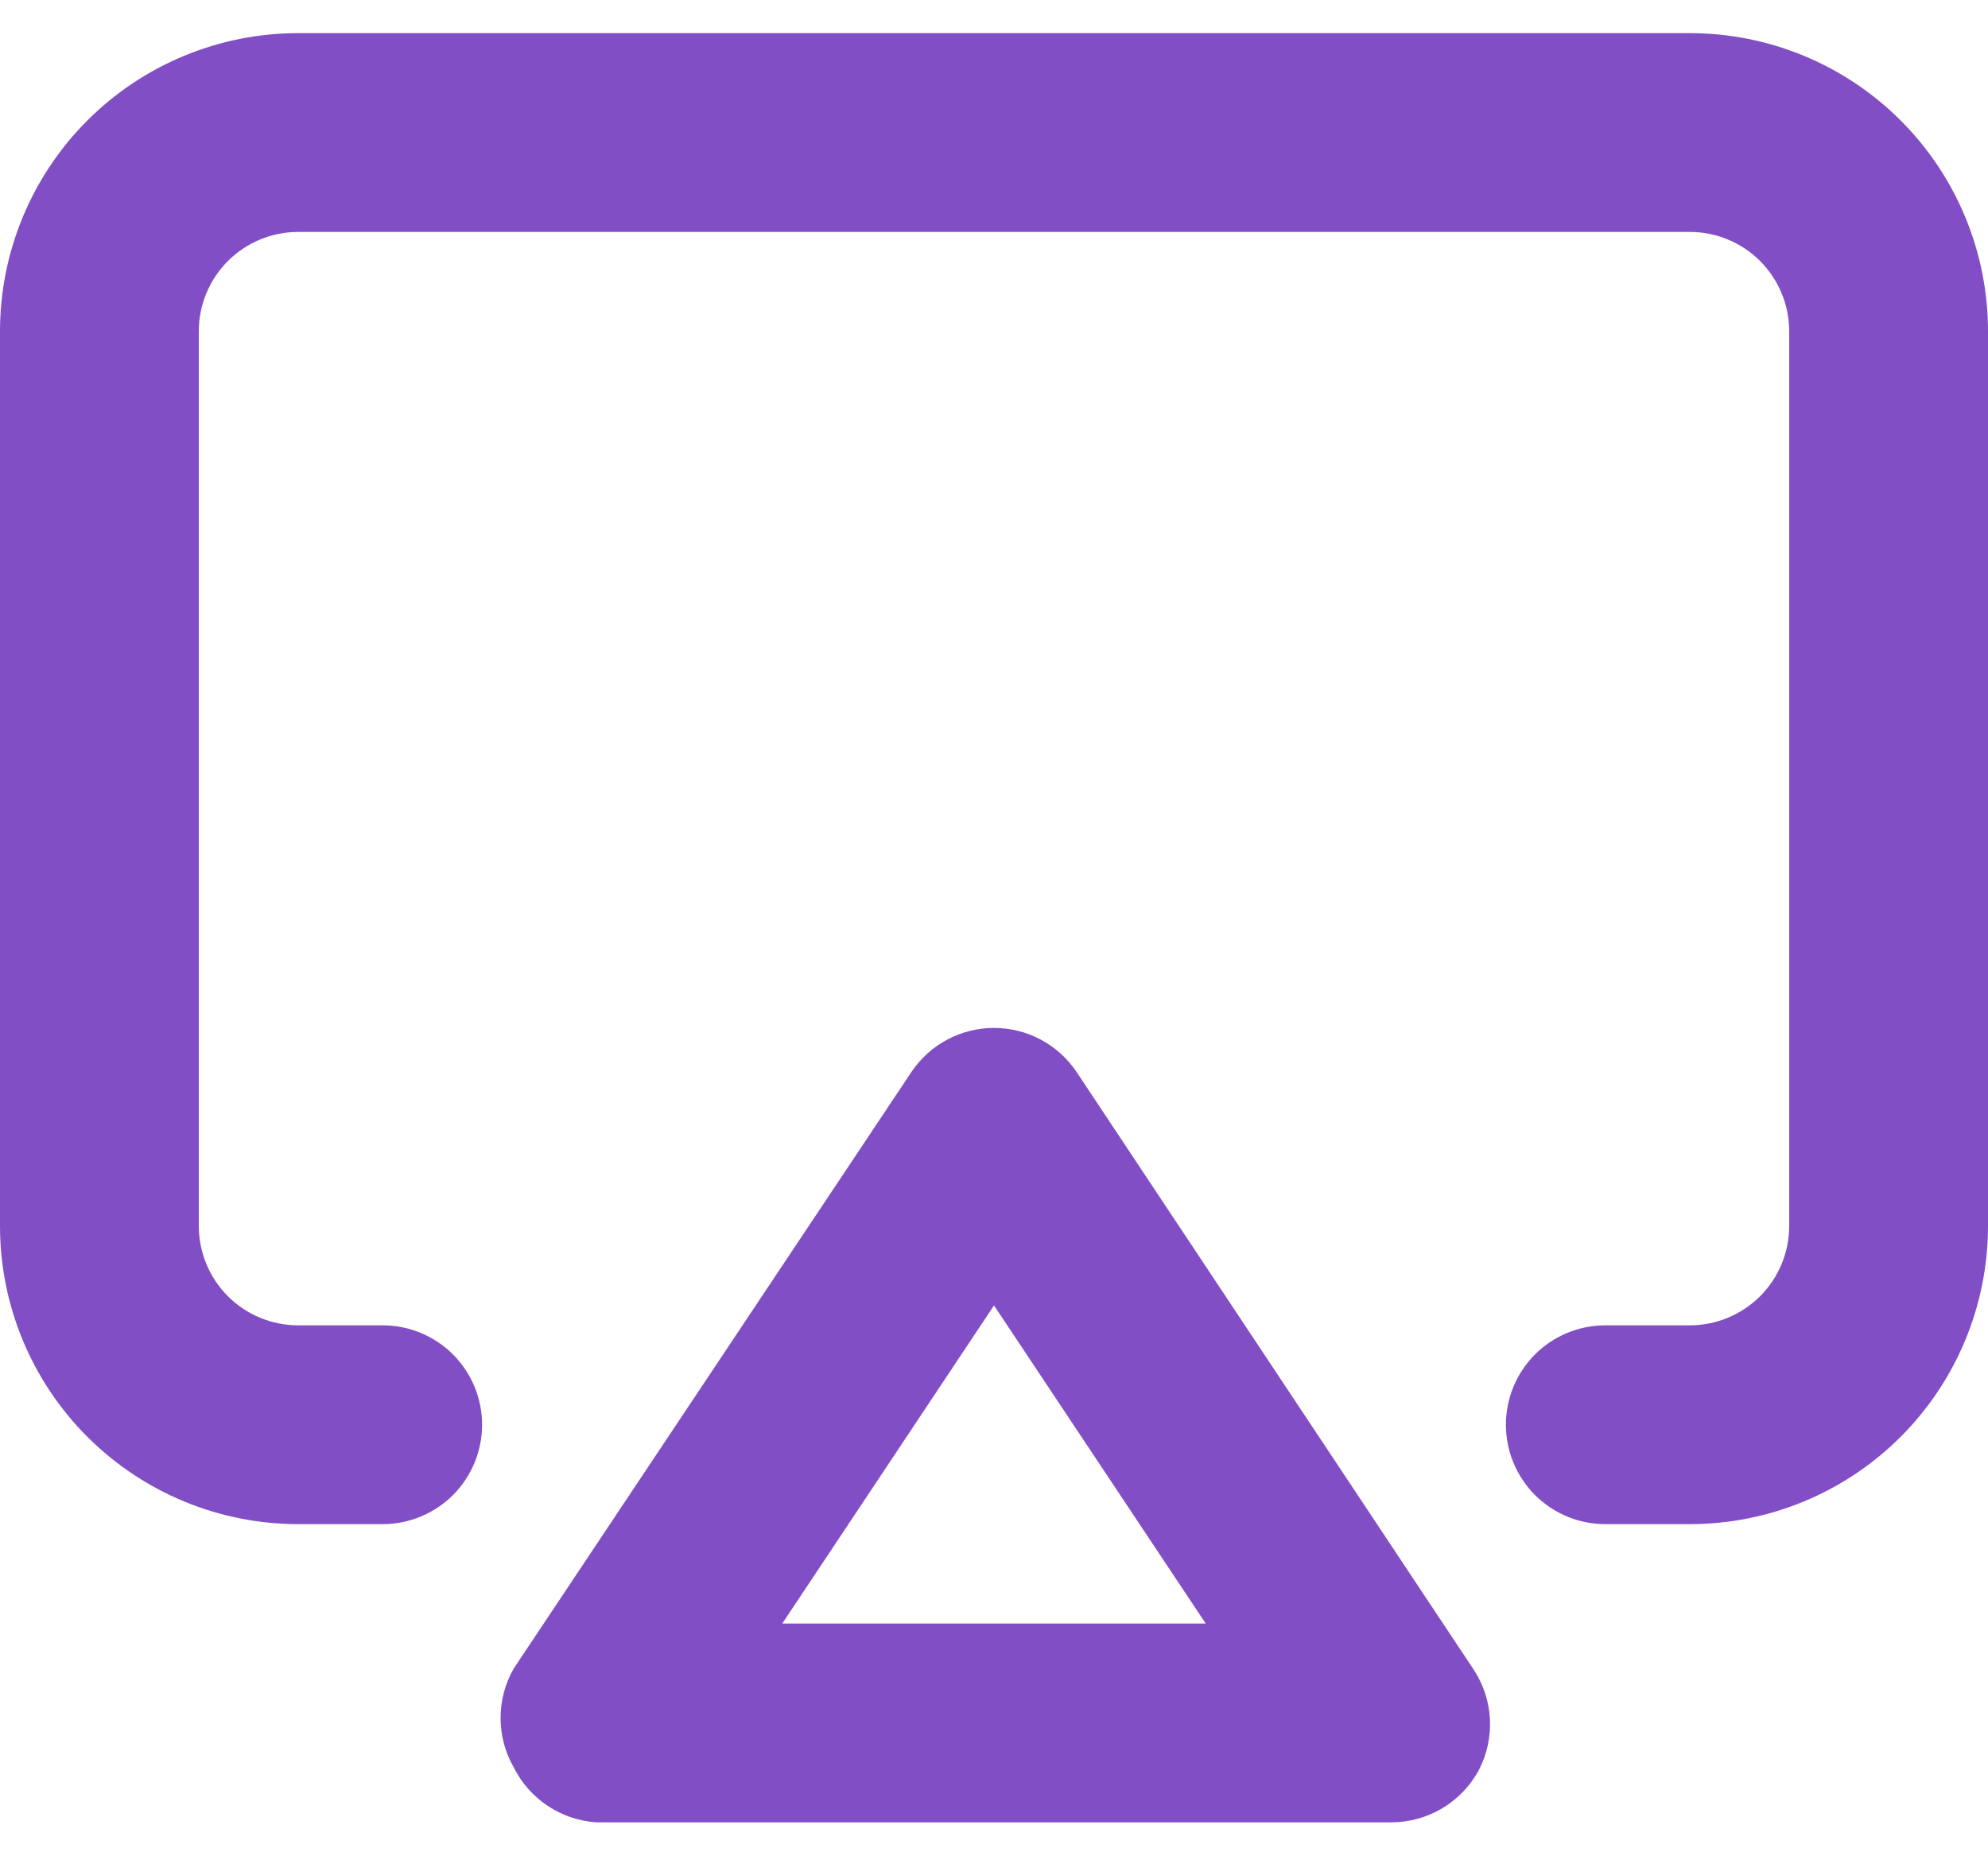
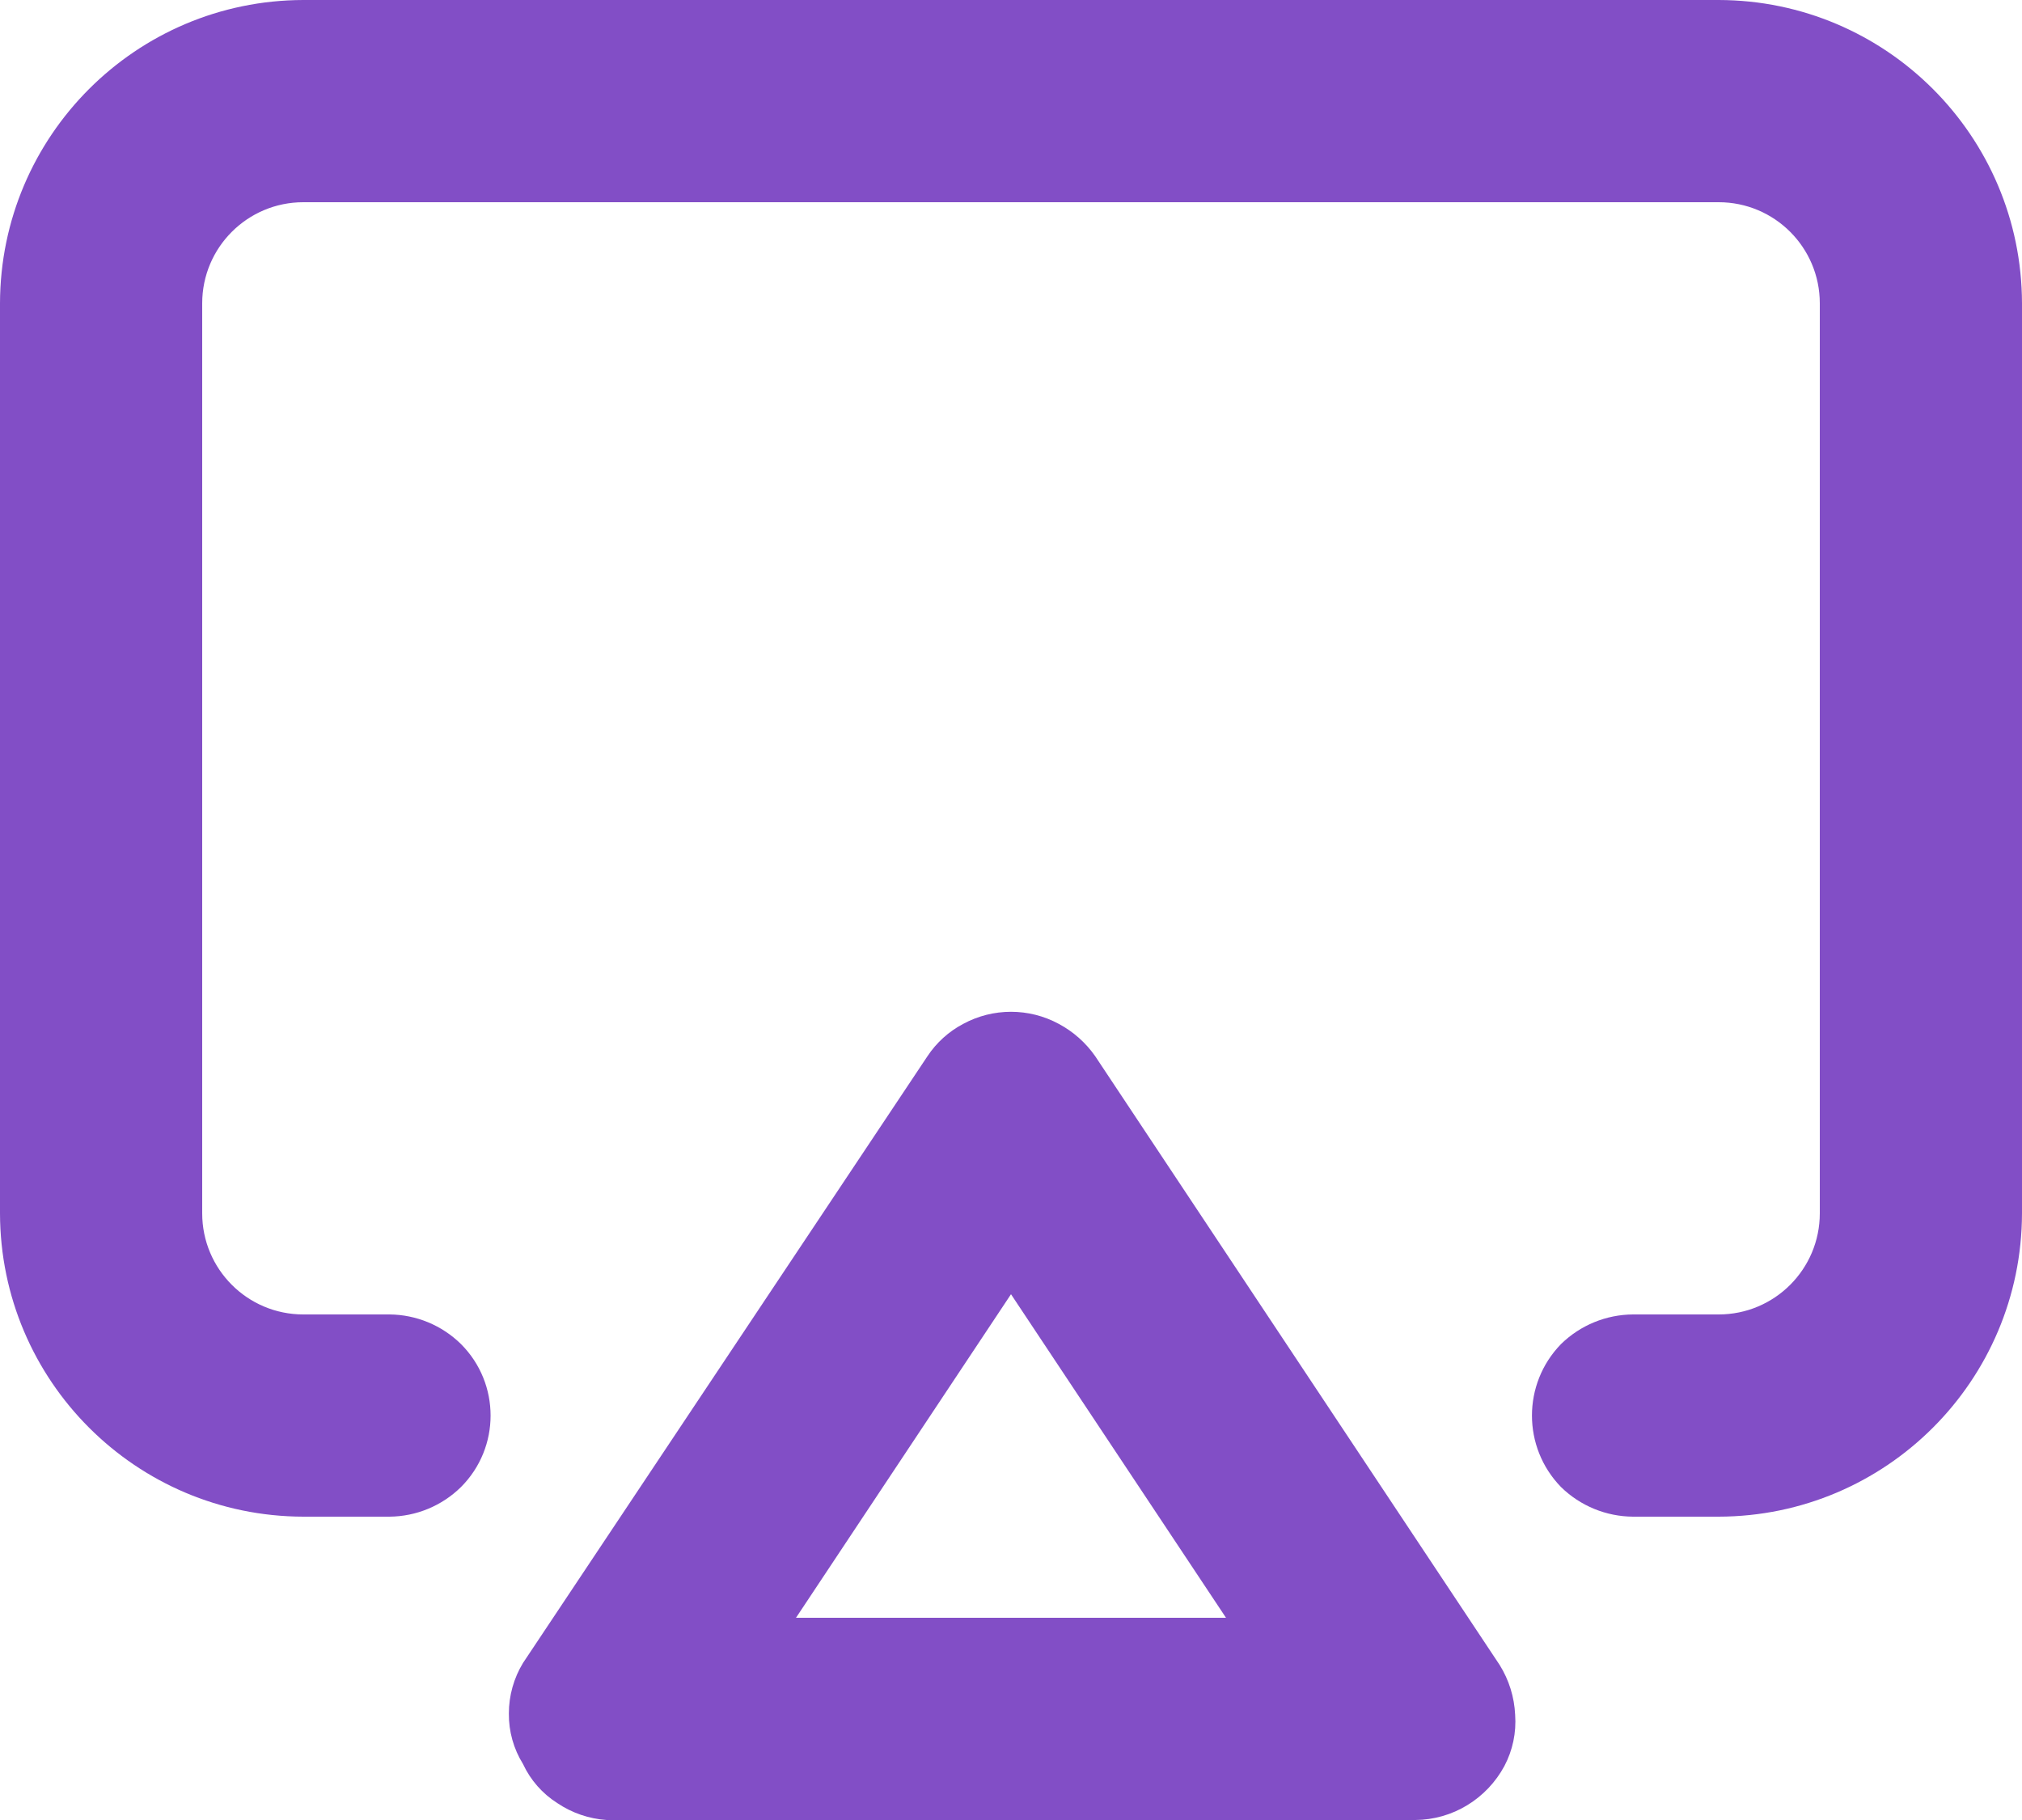
- <svg xmlns="http://www.w3.org/2000/svg" width="30" height="28" viewBox="0 0 30 28" fill="none">
-   <path d="M16.245 16.175C16.108 15.971 15.922 15.803 15.705 15.688C15.488 15.572 15.246 15.512 15 15.512C14.754 15.512 14.512 15.572 14.295 15.688C14.078 15.803 13.892 15.971 13.755 16.175L7.755 25.175C7.623 25.403 7.554 25.662 7.554 25.925C7.554 26.188 7.623 26.447 7.755 26.675C7.872 26.909 8.049 27.109 8.268 27.253C8.486 27.398 8.739 27.483 9 27.5H21C21.271 27.499 21.537 27.425 21.77 27.285C22.002 27.145 22.192 26.945 22.32 26.705C22.44 26.47 22.497 26.208 22.484 25.945C22.471 25.682 22.388 25.426 22.245 25.205L16.245 16.175ZM11.805 24.5L15 19.7L18.195 24.5H11.805ZM25.5 0.5H4.5C3.307 0.5 2.162 0.974 1.318 1.818C0.474 2.662 0 3.807 0 5V18.5C0 19.694 0.474 20.838 1.318 21.682C2.162 22.526 3.307 23 4.5 23H5.775C6.173 23 6.554 22.842 6.836 22.561C7.117 22.279 7.275 21.898 7.275 21.5C7.275 21.102 7.117 20.721 6.836 20.439C6.554 20.158 6.173 20 5.775 20H4.5C4.102 20 3.721 19.842 3.439 19.561C3.158 19.279 3 18.898 3 18.5V5C3 4.602 3.158 4.221 3.439 3.939C3.721 3.658 4.102 3.5 4.5 3.5H25.5C25.898 3.5 26.279 3.658 26.561 3.939C26.842 4.221 27 4.602 27 5V18.5C27 18.898 26.842 19.279 26.561 19.561C26.279 19.842 25.898 20 25.5 20H24.225C23.827 20 23.446 20.158 23.164 20.439C22.883 20.721 22.725 21.102 22.725 21.5C22.725 21.898 22.883 22.279 23.164 22.561C23.446 22.842 23.827 23 24.225 23H25.5C26.694 23 27.838 22.526 28.682 21.682C29.526 20.838 30 19.694 30 18.5V5C30 3.807 29.526 2.662 28.682 1.818C27.838 0.974 26.694 0.5 25.5 0.5Z" fill="#824EC6" />
+ <svg xmlns="http://www.w3.org/2000/svg" id="a9939d02-7f74-4ebc-8851-4eca61989fc9" data-name="Layer 1" viewBox="0 0 30 27">
+   <defs>
+     <style>
+       .b33a9f0d-ee46-436b-87ba-7a5ab3c9b3d6 {
+         fill: #824ec6;
+       }
+     </style>
+   </defs>
+   <path class="b33a9f0d-ee46-436b-87ba-7a5ab3c9b3d6" d="M16.25,16.17a1.55,1.55,0,0,0-.54-.48,1.49,1.49,0,0,0-1.42,0,1.44,1.44,0,0,0-.53.48l-6,9a1.44,1.44,0,0,0-.21.75,1.39,1.39,0,0,0,.21.75,1.37,1.37,0,0,0,.51.58A1.49,1.49,0,0,0,9,27.5H21a1.5,1.5,0,0,0,.77-.22,1.53,1.53,0,0,0,.55-.58,1.41,1.41,0,0,0,.16-.76,1.53,1.53,0,0,0-.23-.74ZM11.81,24.5,15,19.7l3.19,4.8ZM25.5.5H4.5A4.51,4.51,0,0,0,0,5V18.5A4.51,4.51,0,0,0,4.5,23H5.78a1.53,1.53,0,0,0,1.06-.44,1.5,1.5,0,0,0,0-2.12A1.53,1.53,0,0,0,5.78,20H4.5A1.5,1.5,0,0,1,3,18.5V5A1.5,1.5,0,0,1,4.5,3.5h21A1.5,1.5,0,0,1,27,5V18.5A1.5,1.5,0,0,1,25.5,20H24.23a1.54,1.54,0,0,0-1.07.44,1.52,1.52,0,0,0,0,2.12,1.54,1.54,0,0,0,1.07.44H25.5A4.51,4.51,0,0,0,30,18.5V5A4.51,4.51,0,0,0,25.5.5Z" transform="translate(0 -0.5)" />
</svg>
